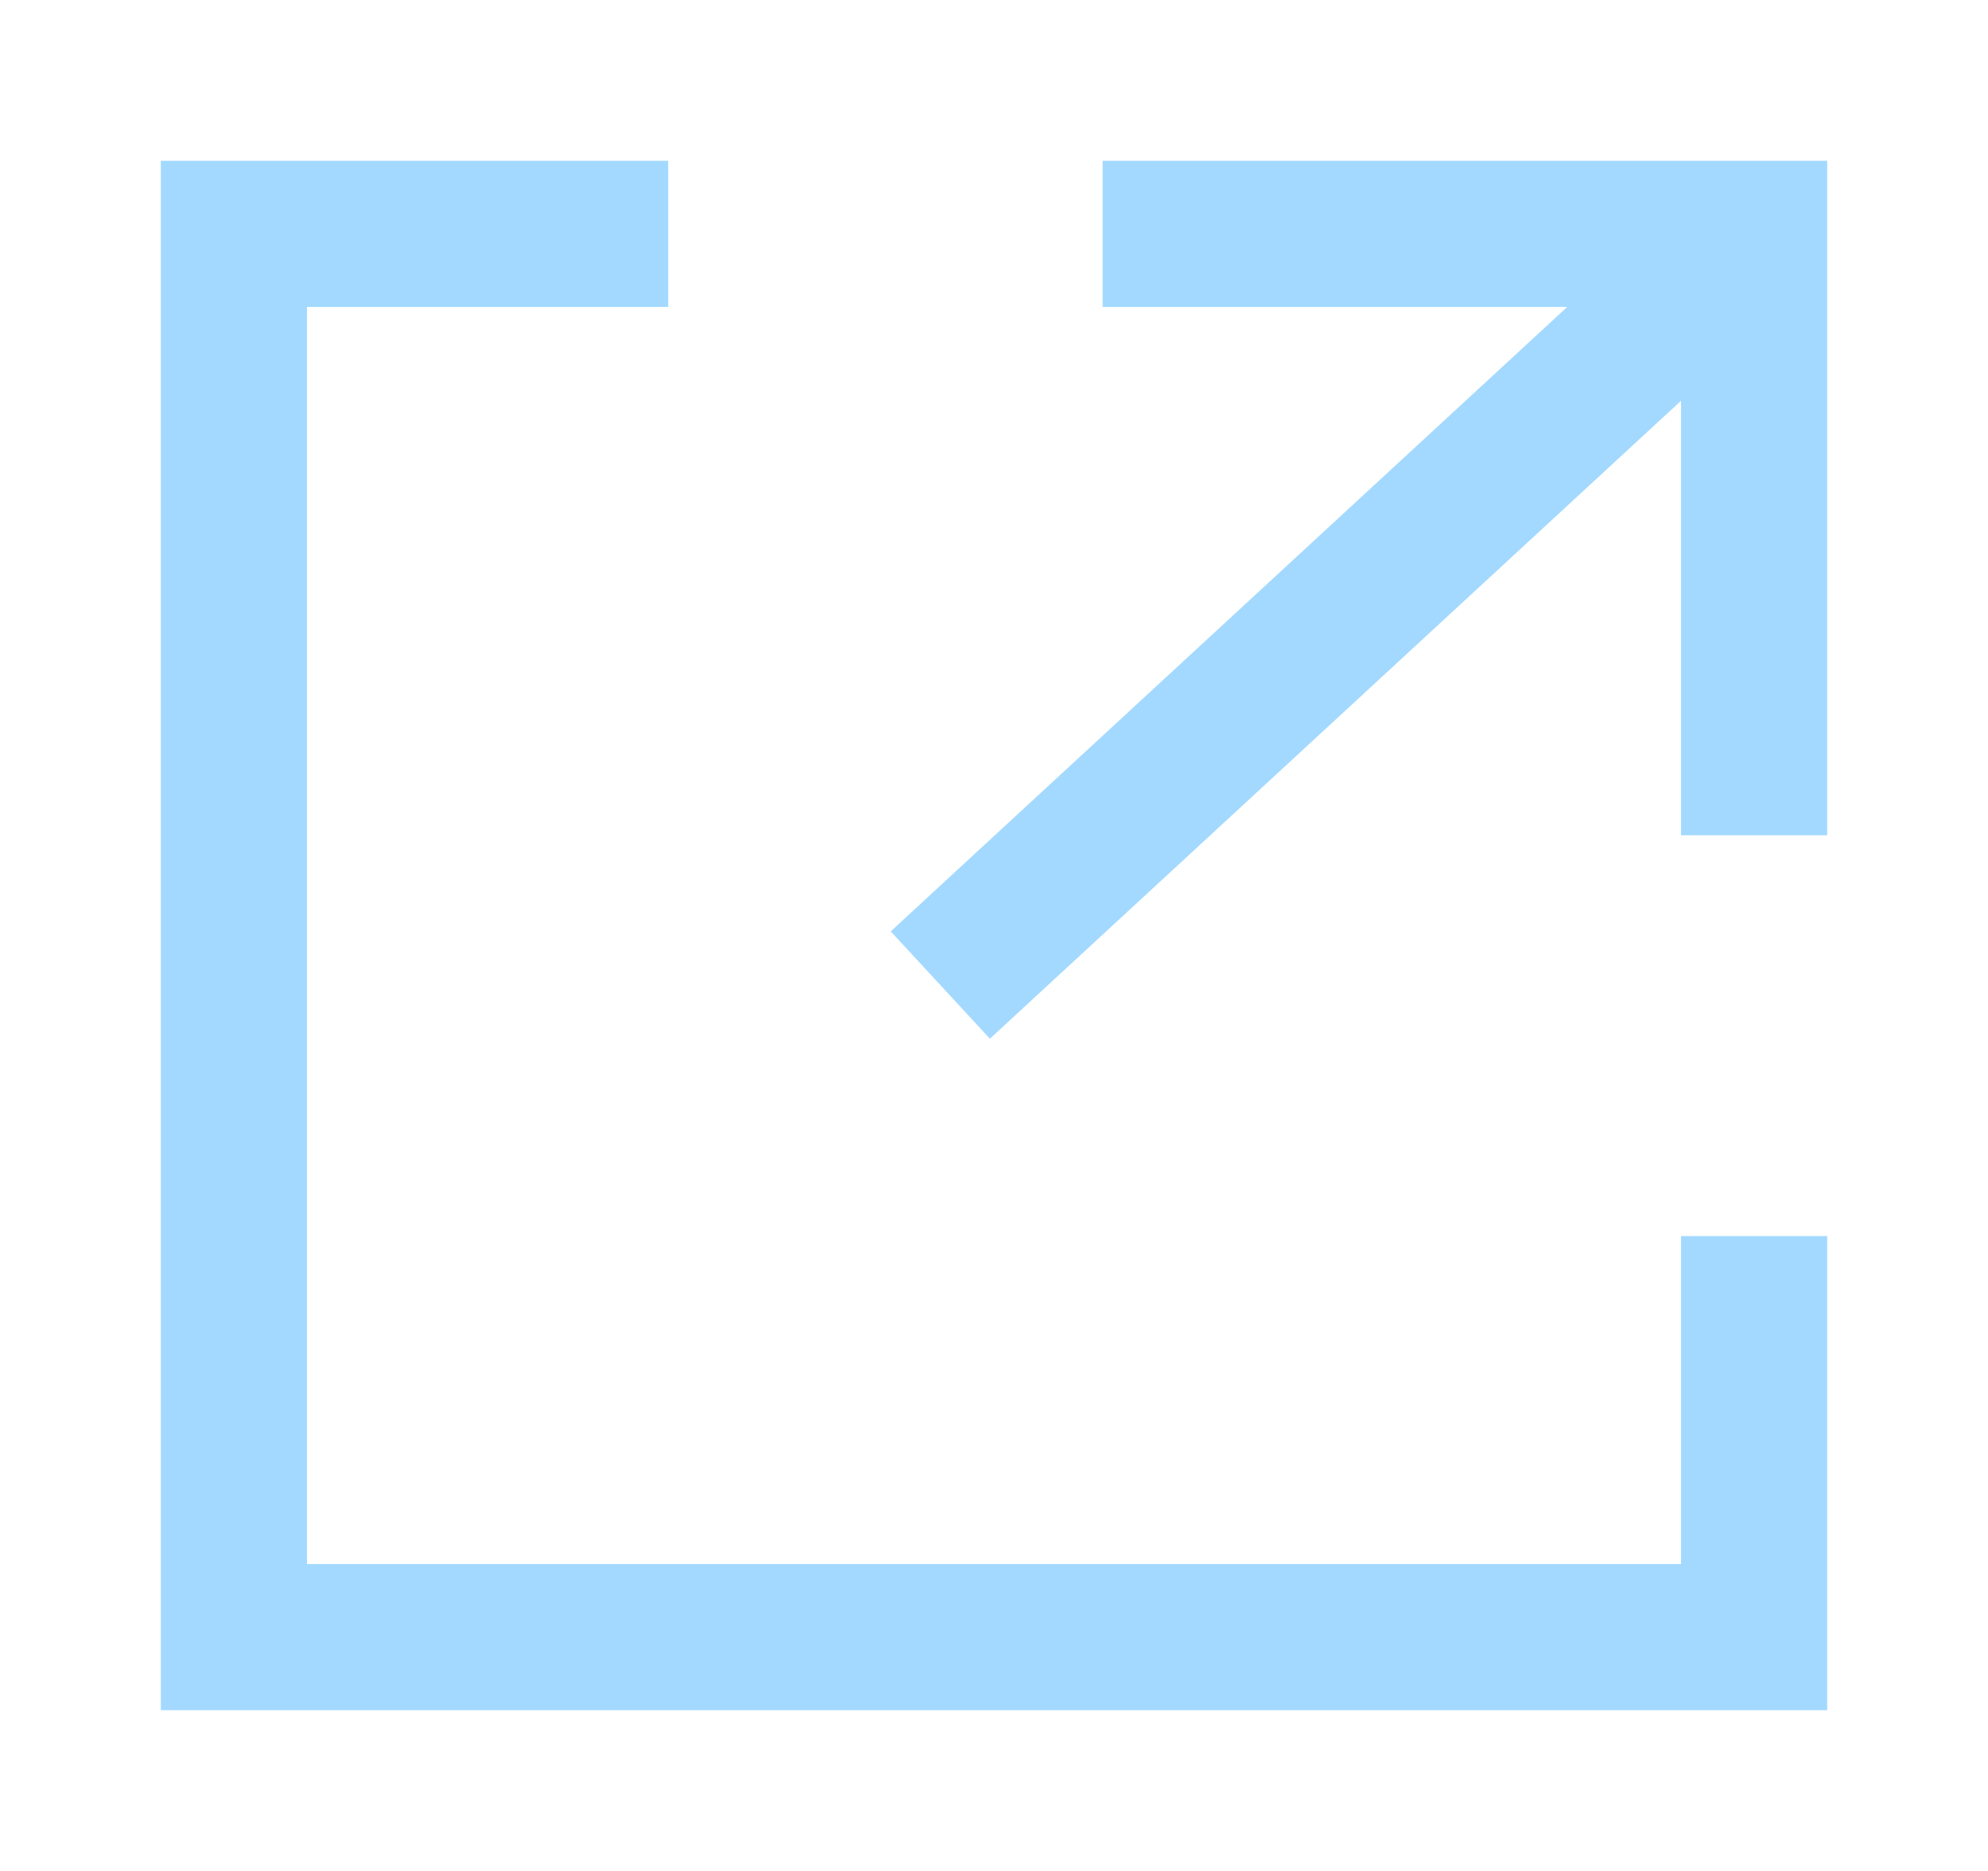
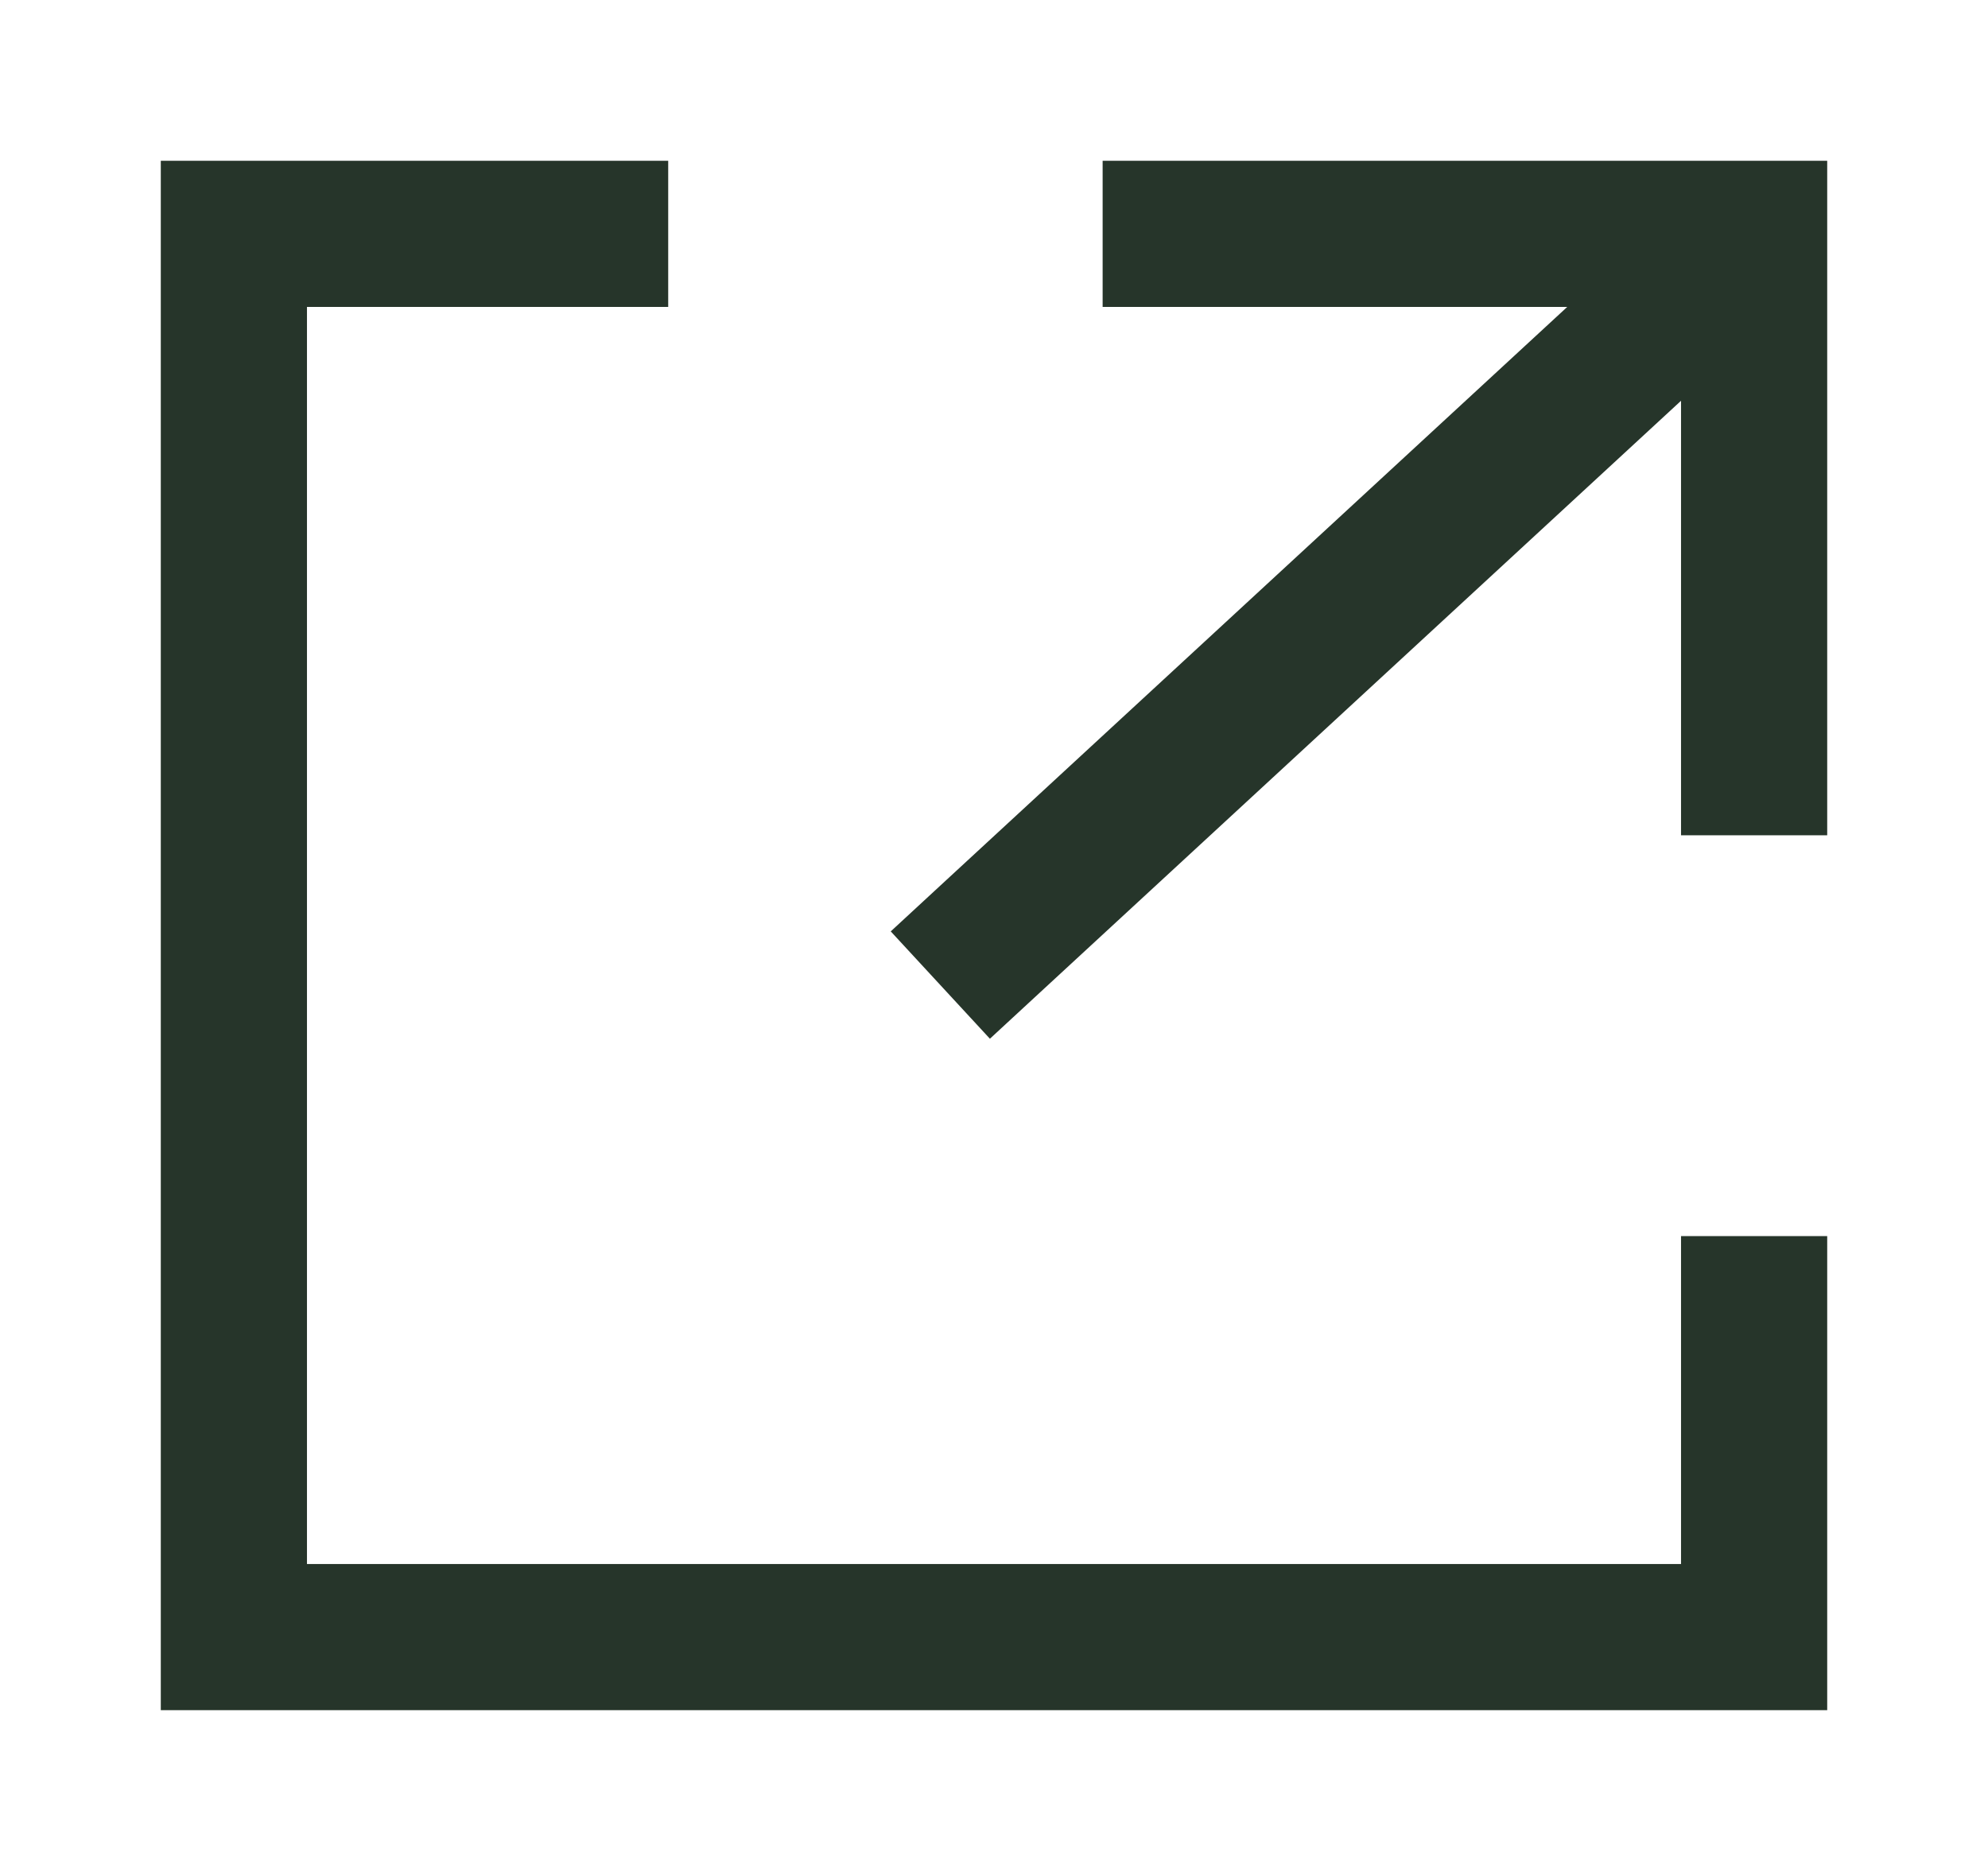
<svg xmlns="http://www.w3.org/2000/svg" width="17" height="16" viewBox="0 0 17 16" fill="none">
-   <path d="M2 2L2 1.375L1.375 1.375V2H2ZM2 14H1.375V14.625H2V14ZM15 14V14.625H15.625V14H15ZM8.076 7.541L7.617 7.965L8.465 8.883L8.924 8.459L8.076 7.541ZM15 2H15.625V1.375H15V2ZM1.375 2V14H2.625V2H1.375ZM2 14.625H15V13.375H2V14.625ZM15.625 14V10.571H14.375V14H15.625ZM8.924 8.459L15.424 2.459L14.576 1.541L8.076 7.541L8.924 8.459ZM14.375 2V7.143H15.625V2H14.375ZM15 1.375H9.429V2.625H15V1.375ZM2 2.625L5.714 2.625L5.714 1.375L2 1.375L2 2.625Z" fill="#A3D9FF" />
+   <path d="M2 2L2 1.375L1.375 1.375V2H2ZM2 14H1.375V14.625H2V14ZM15 14V14.625H15.625V14H15ZM8.076 7.541L7.617 7.965L8.465 8.883L8.924 8.459L8.076 7.541ZM15 2H15.625V1.375H15V2ZM1.375 2V14H2.625V2H1.375ZM2 14.625H15V13.375H2V14.625ZM15.625 14V10.571H14.375V14H15.625ZM8.924 8.459L15.424 2.459L14.576 1.541L8.076 7.541L8.924 8.459ZM14.375 2V7.143H15.625V2H14.375ZM15 1.375H9.429V2.625H15V1.375ZM2 2.625L5.714 2.625L5.714 1.375L2 1.375L2 2.625Z" fill="#26352A" />
</svg>
